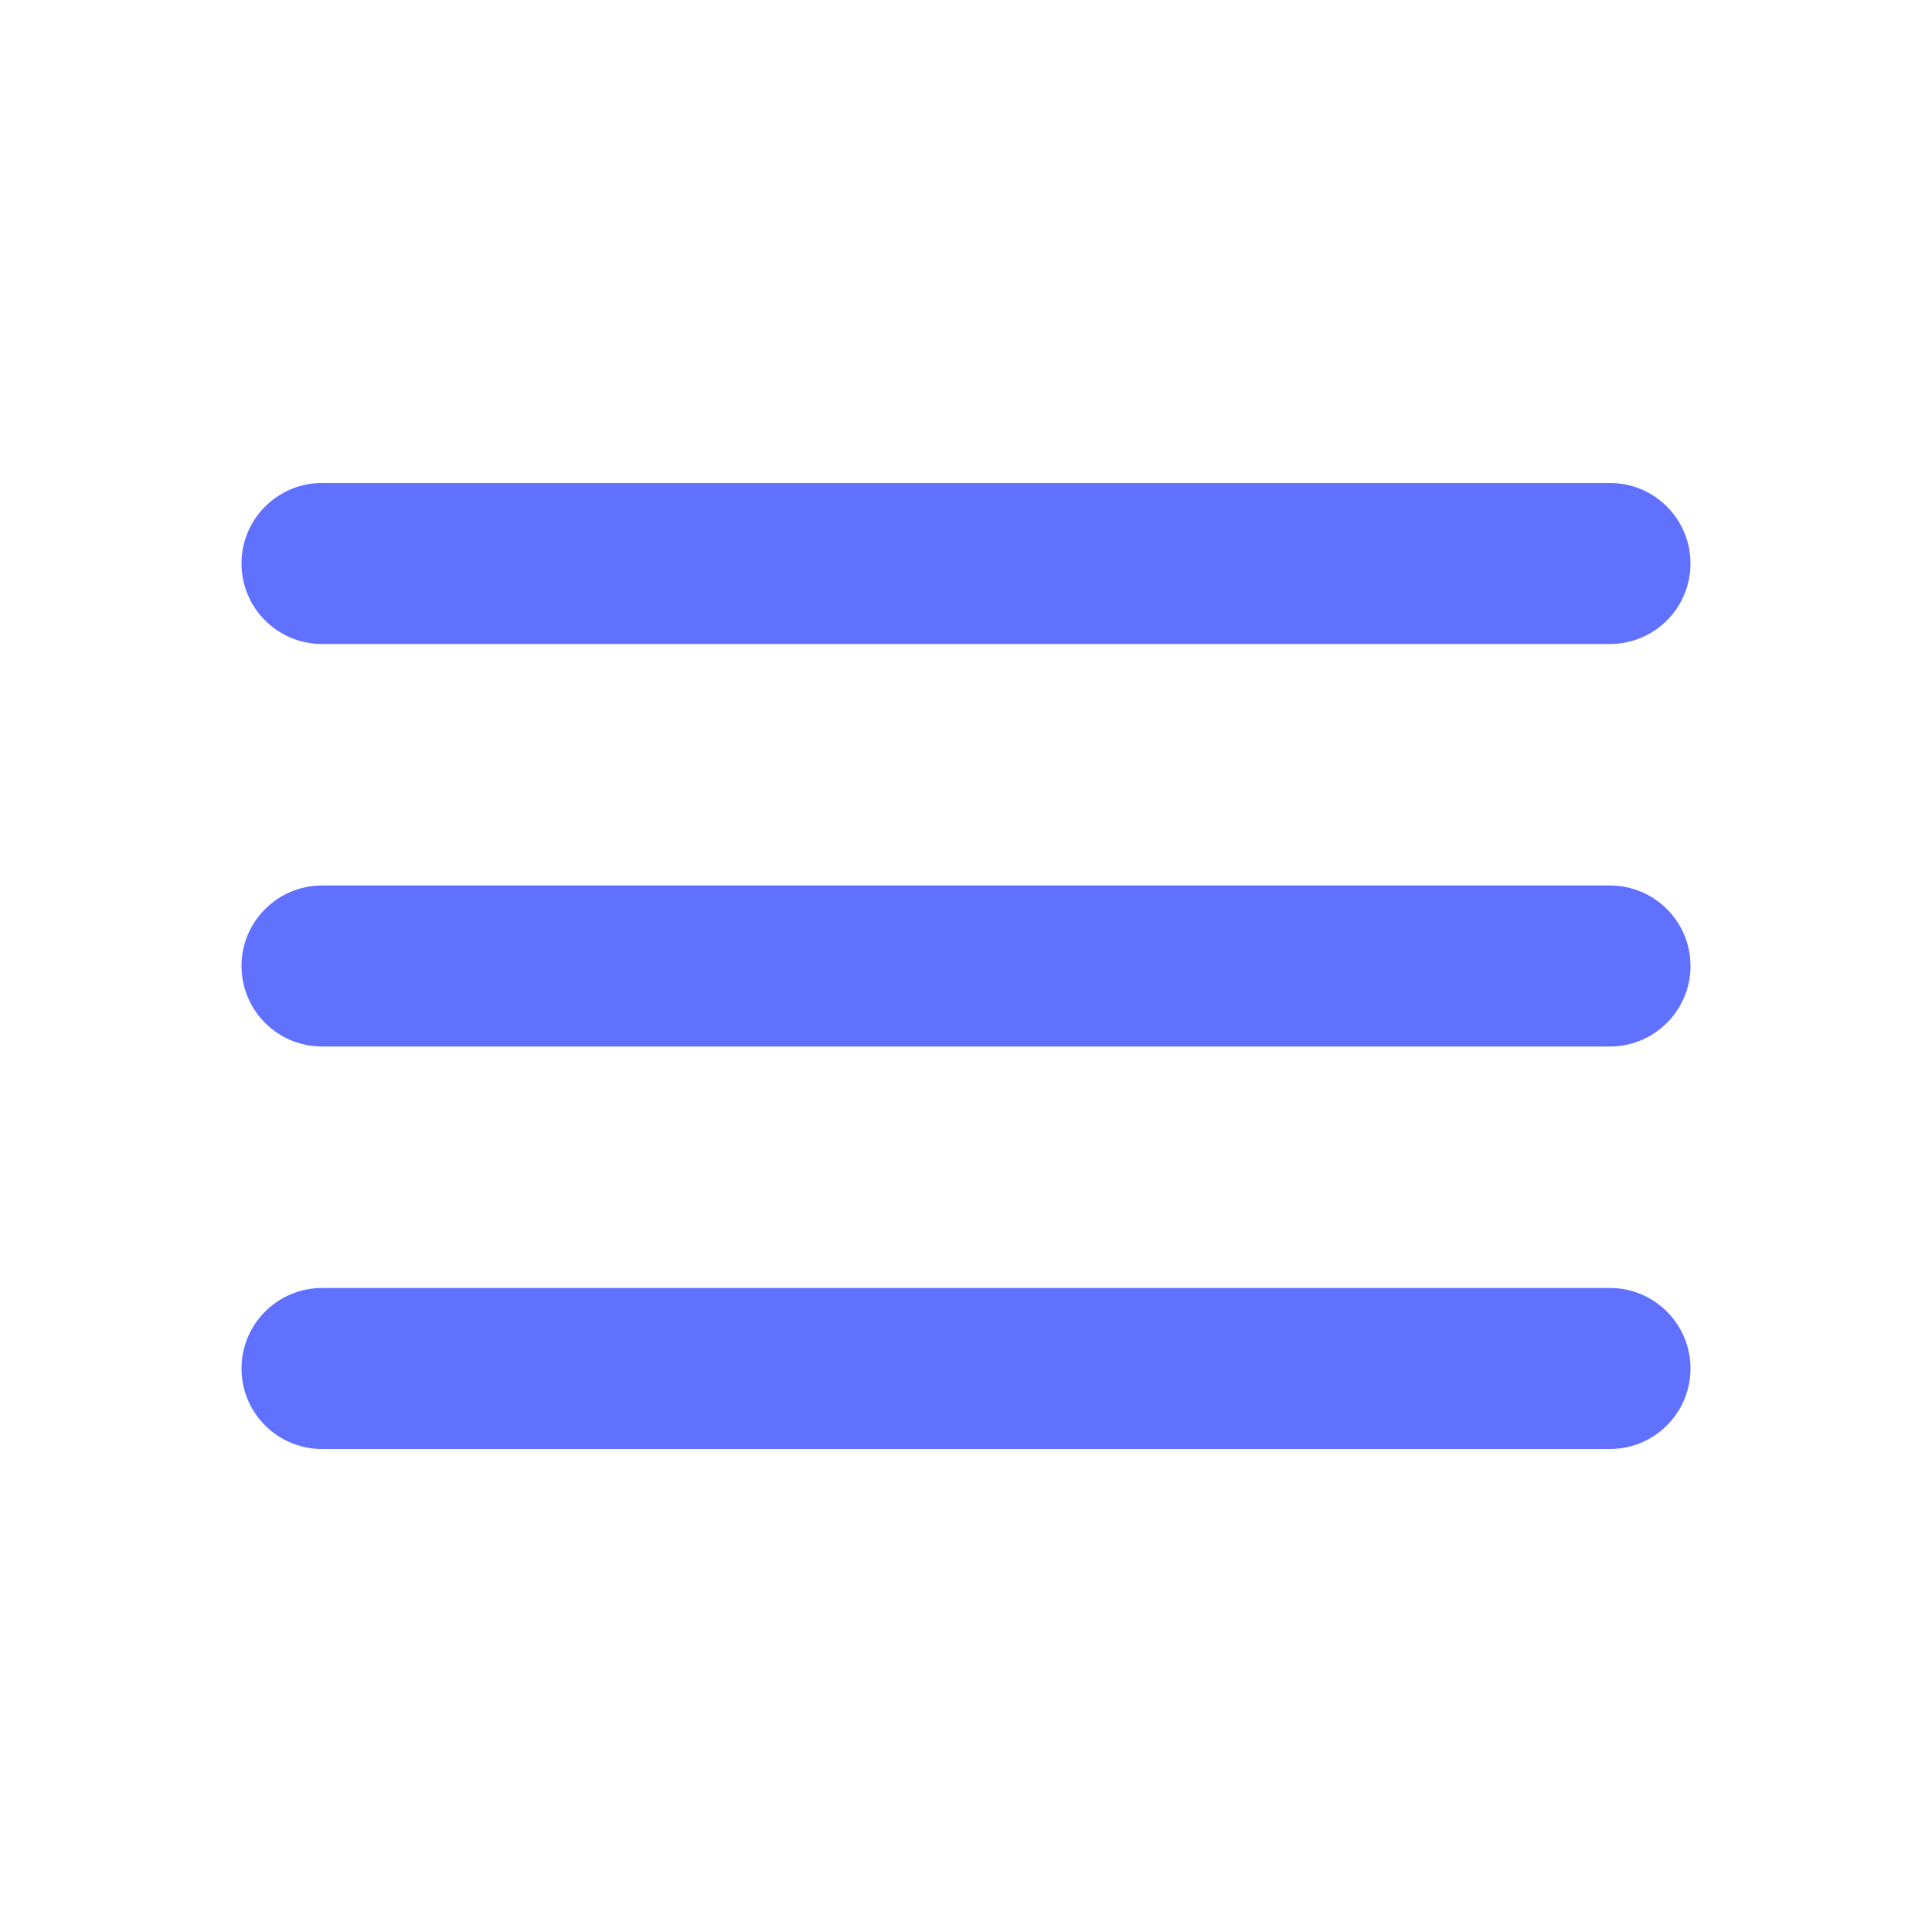
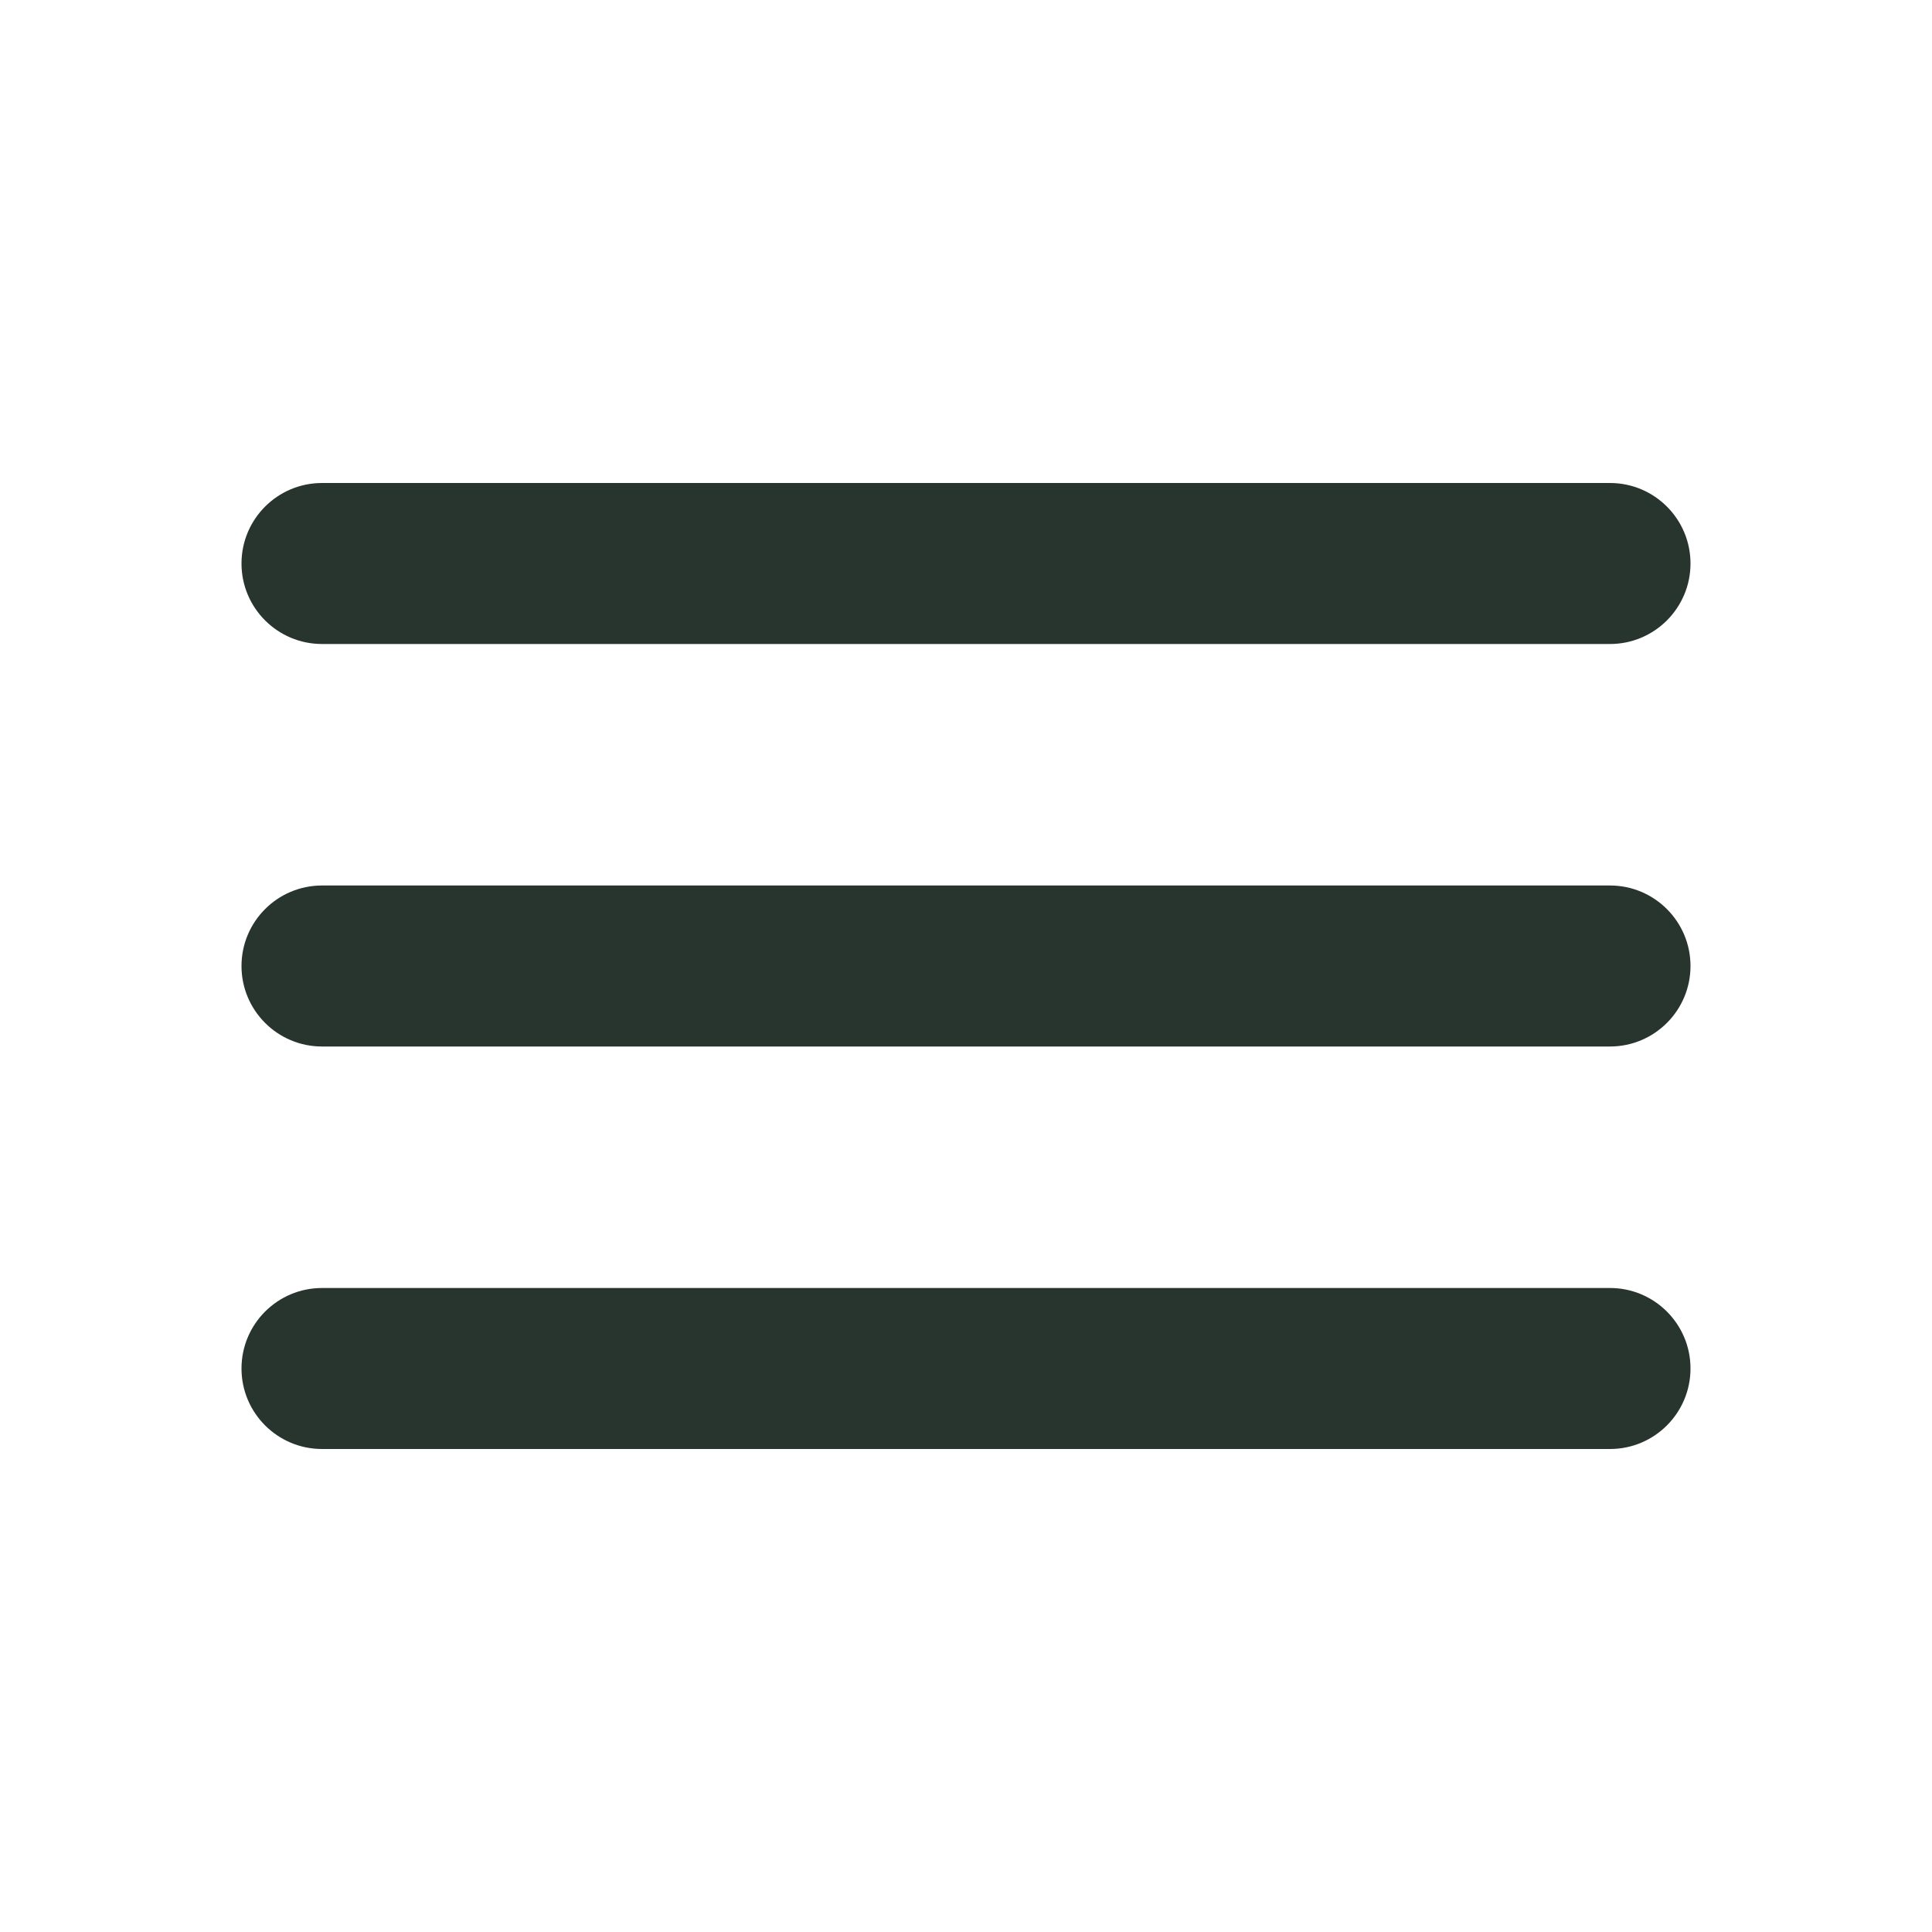
<svg xmlns="http://www.w3.org/2000/svg" width="24" height="24" viewBox="0 0 24 24" fill="none">
-   <path fill-rule="evenodd" clip-rule="evenodd" d="M3 7C3 6.448 3.448 6 4 6H20C20.552 6 21 6.448 21 7C21 7.552 20.552 8 20 8H4C3.448 8 3 7.552 3 7ZM3 12C3 11.448 3.448 11 4 11L20 11C20.552 11 21 11.448 21 12C21 12.552 20.552 13 20 13L4 13C3.448 13 3 12.552 3 12ZM4 16C3.448 16 3 16.448 3 17C3 17.552 3.448 18 4 18H20C20.552 18 21 17.552 21 17C21 16.448 20.552 16 20 16H4Z" fill="#6070FF" />
+   <path fill-rule="evenodd" clip-rule="evenodd" d="M3 7C3 6.448 3.448 6 4 6H20C20.552 6 21 6.448 21 7C21 7.552 20.552 8 20 8H4C3.448 8 3 7.552 3 7ZM3 12C3 11.448 3.448 11 4 11L20 11C20.552 11 21 11.448 21 12C21 12.552 20.552 13 20 13L4 13C3.448 13 3 12.552 3 12ZM4 16C3.448 16 3 16.448 3 17C3 17.552 3.448 18 4 18H20C20.552 18 21 17.552 21 17C21 16.448 20.552 16 20 16H4Z" fill="#28352f" />
</svg>
